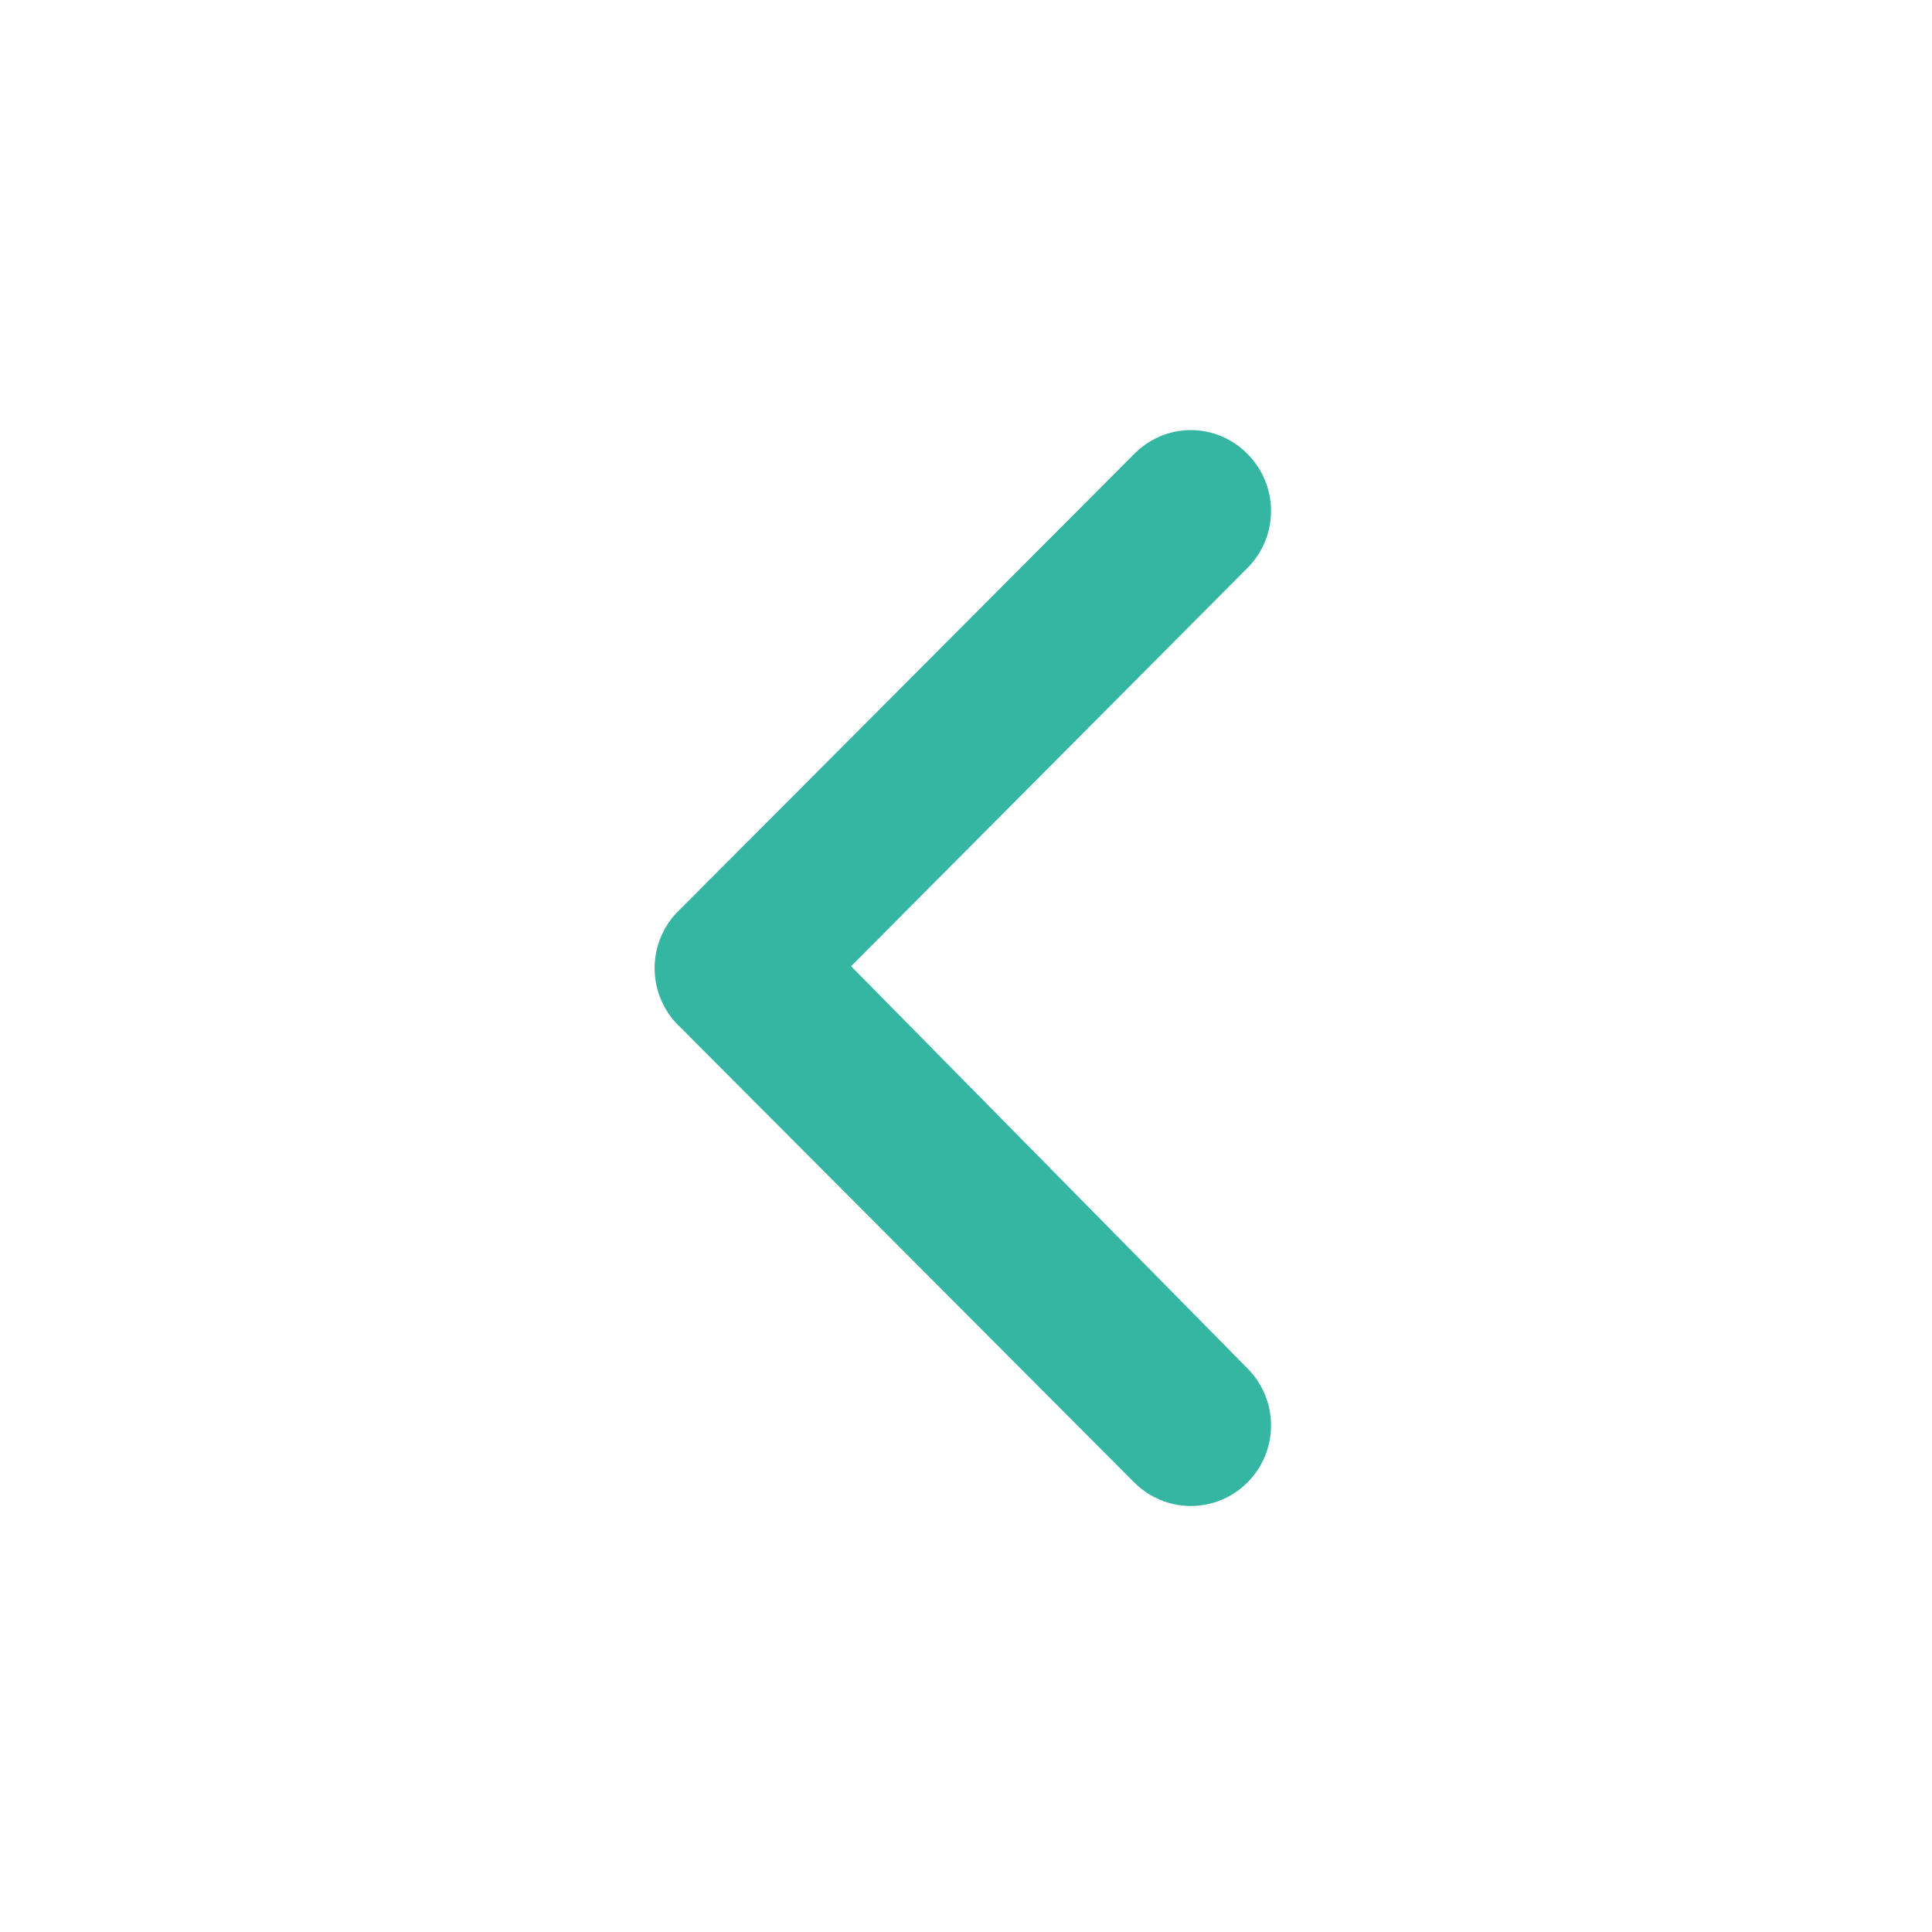
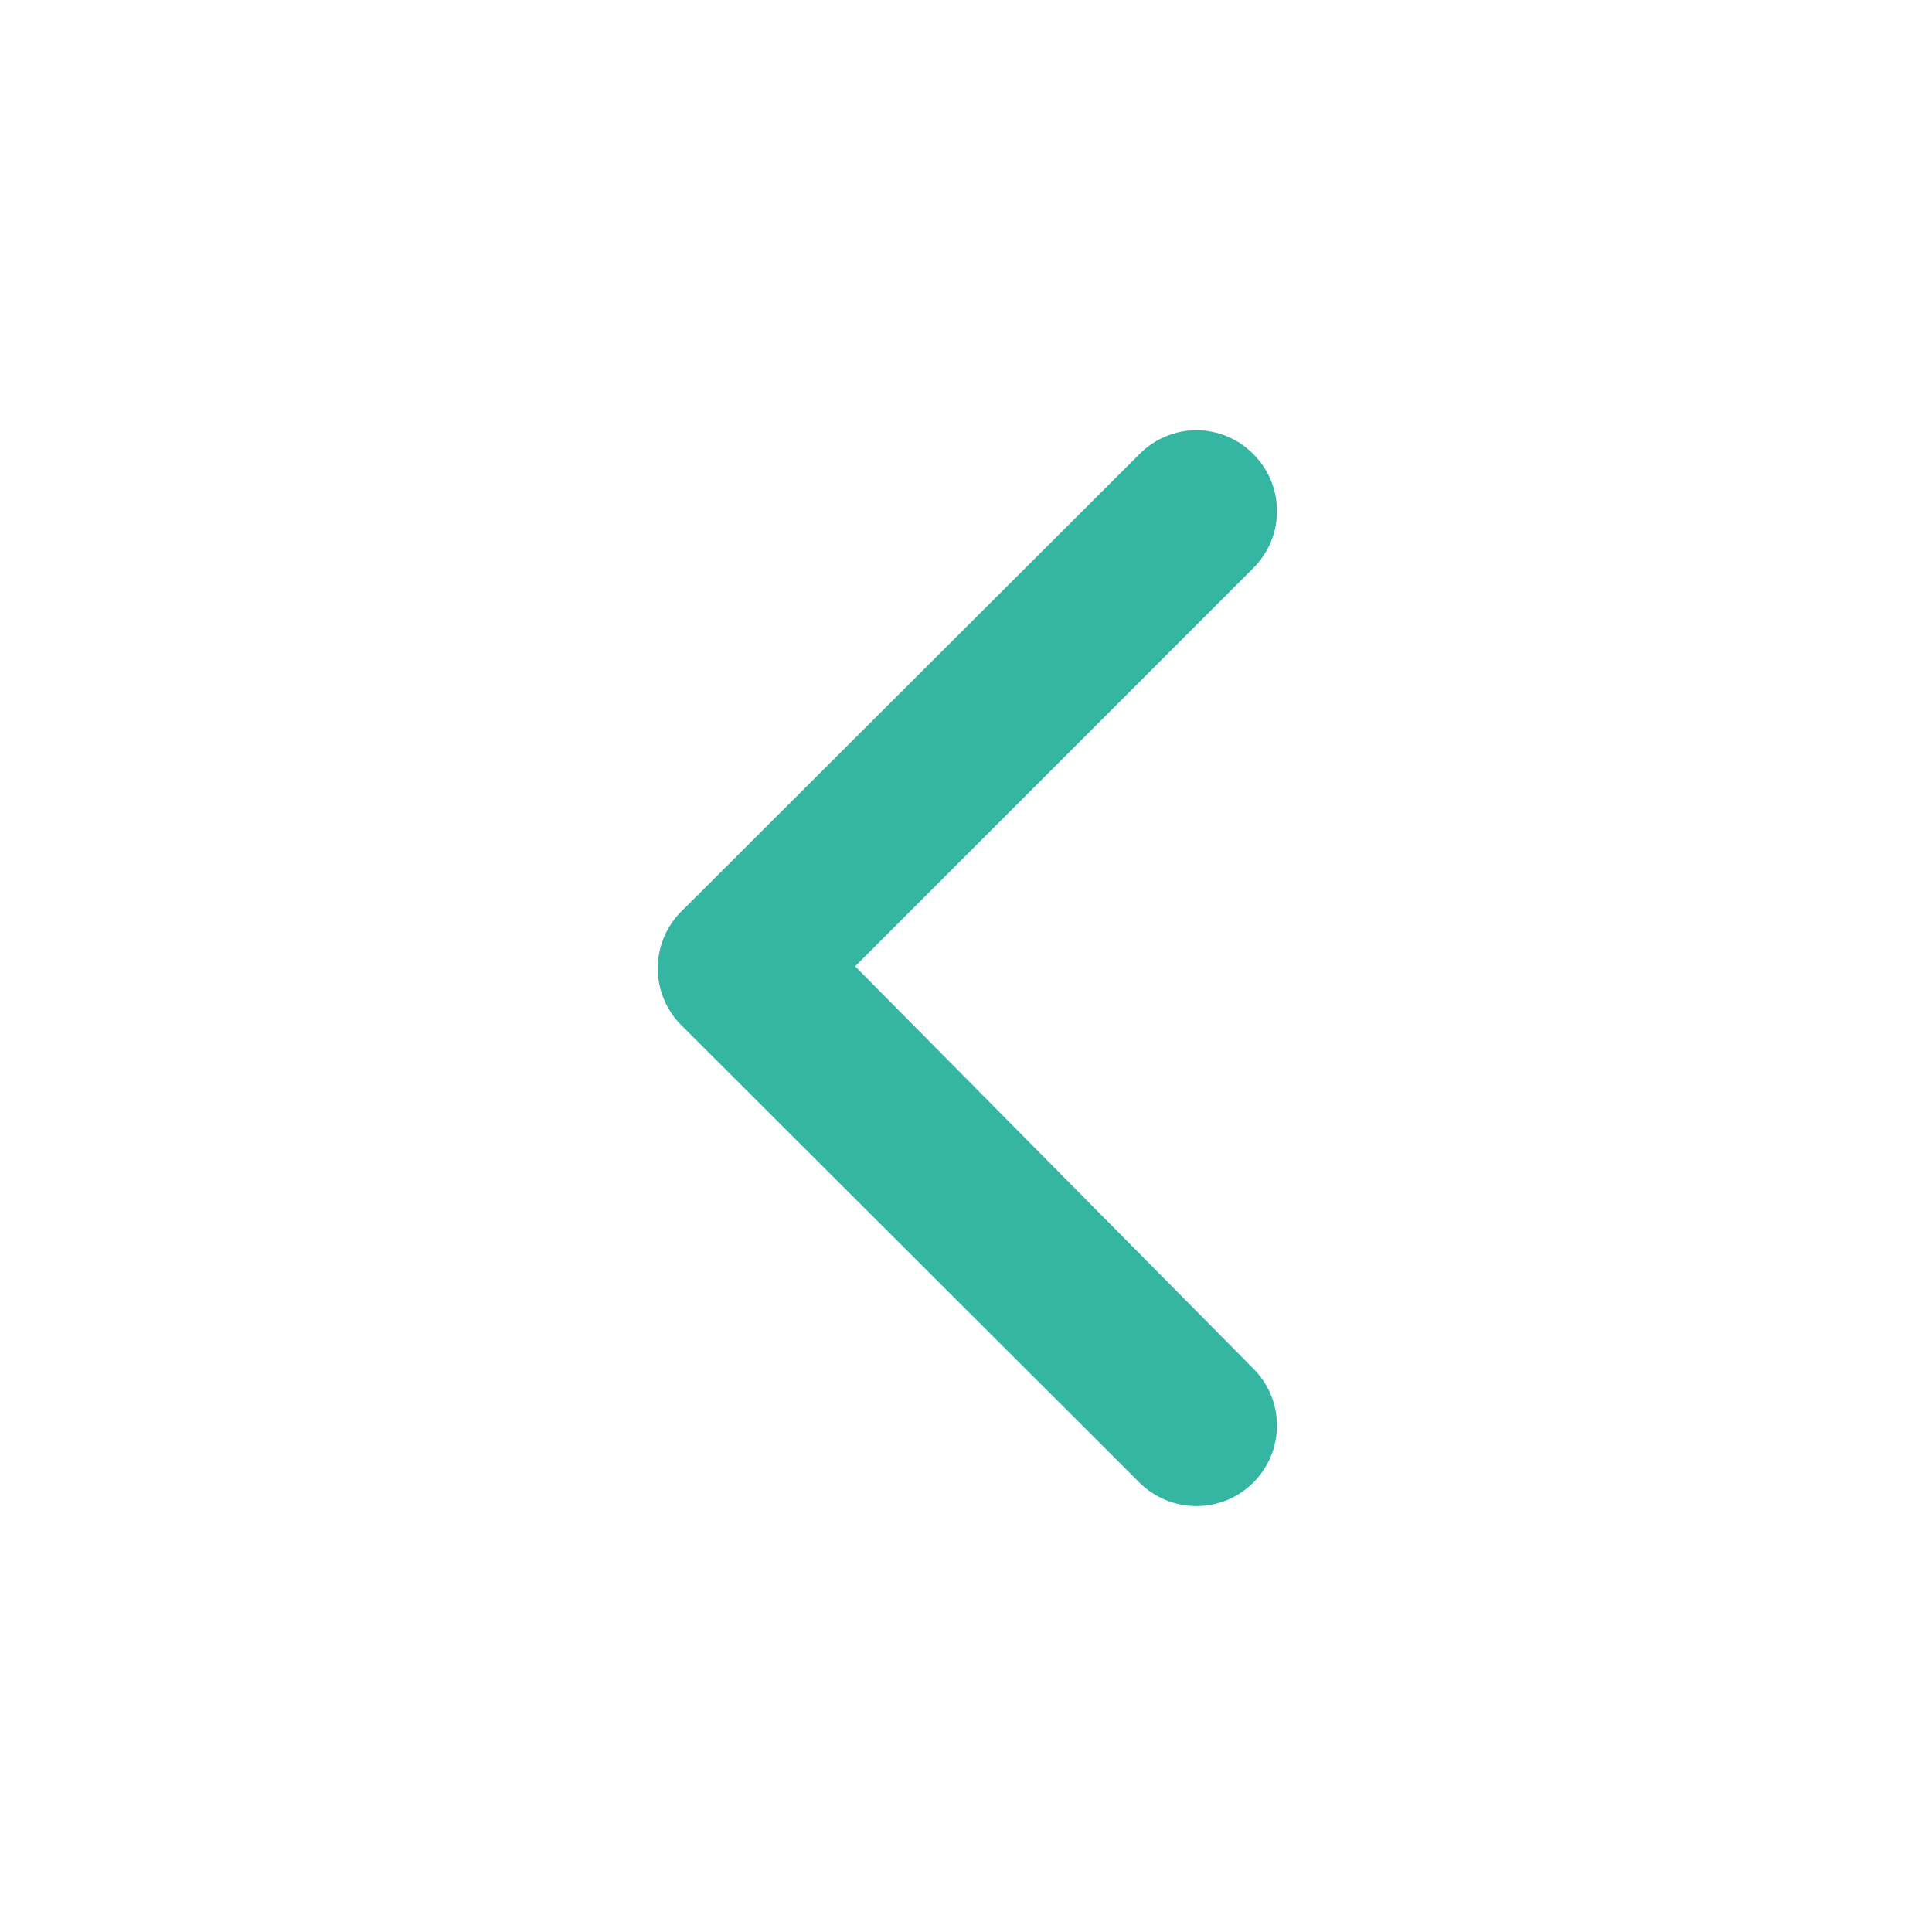
- <svg xmlns="http://www.w3.org/2000/svg" width="62" height="62" viewBox="0 0 62 62" fill="none">
-   <path d="M21.835 32.969L36.39 47.565C36.629 47.807 36.913 47.999 37.227 48.13C37.54 48.262 37.876 48.329 38.215 48.329C38.555 48.329 38.891 48.262 39.205 48.13C39.518 47.999 39.802 47.807 40.041 47.565C40.52 47.081 40.789 46.426 40.789 45.744C40.789 45.061 40.52 44.407 40.041 43.922L27.312 31.006L40.041 18.218C40.52 17.734 40.789 17.079 40.789 16.397C40.789 15.715 40.52 15.06 40.041 14.576C39.803 14.332 39.519 14.137 39.206 14.005C38.892 13.871 38.556 13.802 38.215 13.801C37.875 13.802 37.539 13.871 37.225 14.005C36.912 14.137 36.628 14.332 36.39 14.576L21.835 29.172C21.574 29.413 21.366 29.707 21.223 30.034C21.081 30.361 21.007 30.714 21.007 31.07C21.007 31.427 21.081 31.78 21.223 32.107C21.366 32.434 21.574 32.727 21.835 32.969Z" fill="#34B6A2" />
+ <svg xmlns="http://www.w3.org/2000/svg" width="24" height="24" viewBox="0 0 24 24" fill="none">
+   <path d="M8.492 12.764L14.152 18.414C14.245 18.507 14.356 18.582 14.478 18.633C14.6 18.683 14.73 18.709 14.863 18.709C14.995 18.709 15.125 18.683 15.247 18.633C15.369 18.582 15.479 18.507 15.572 18.414C15.759 18.226 15.863 17.973 15.863 17.709C15.863 17.445 15.759 17.191 15.572 17.004L10.623 12.004L15.572 7.054C15.759 6.866 15.863 6.613 15.863 6.349C15.863 6.084 15.759 5.831 15.572 5.644C15.48 5.549 15.369 5.474 15.248 5.423C15.126 5.371 14.995 5.344 14.863 5.344C14.73 5.344 14.599 5.371 14.477 5.423C14.355 5.474 14.245 5.549 14.152 5.644L8.492 11.294C8.391 11.387 8.31 11.501 8.255 11.627C8.199 11.754 8.171 11.891 8.171 12.029C8.171 12.167 8.199 12.303 8.255 12.43C8.31 12.556 8.391 12.67 8.492 12.764Z" fill="#34B6A2" />
</svg>
